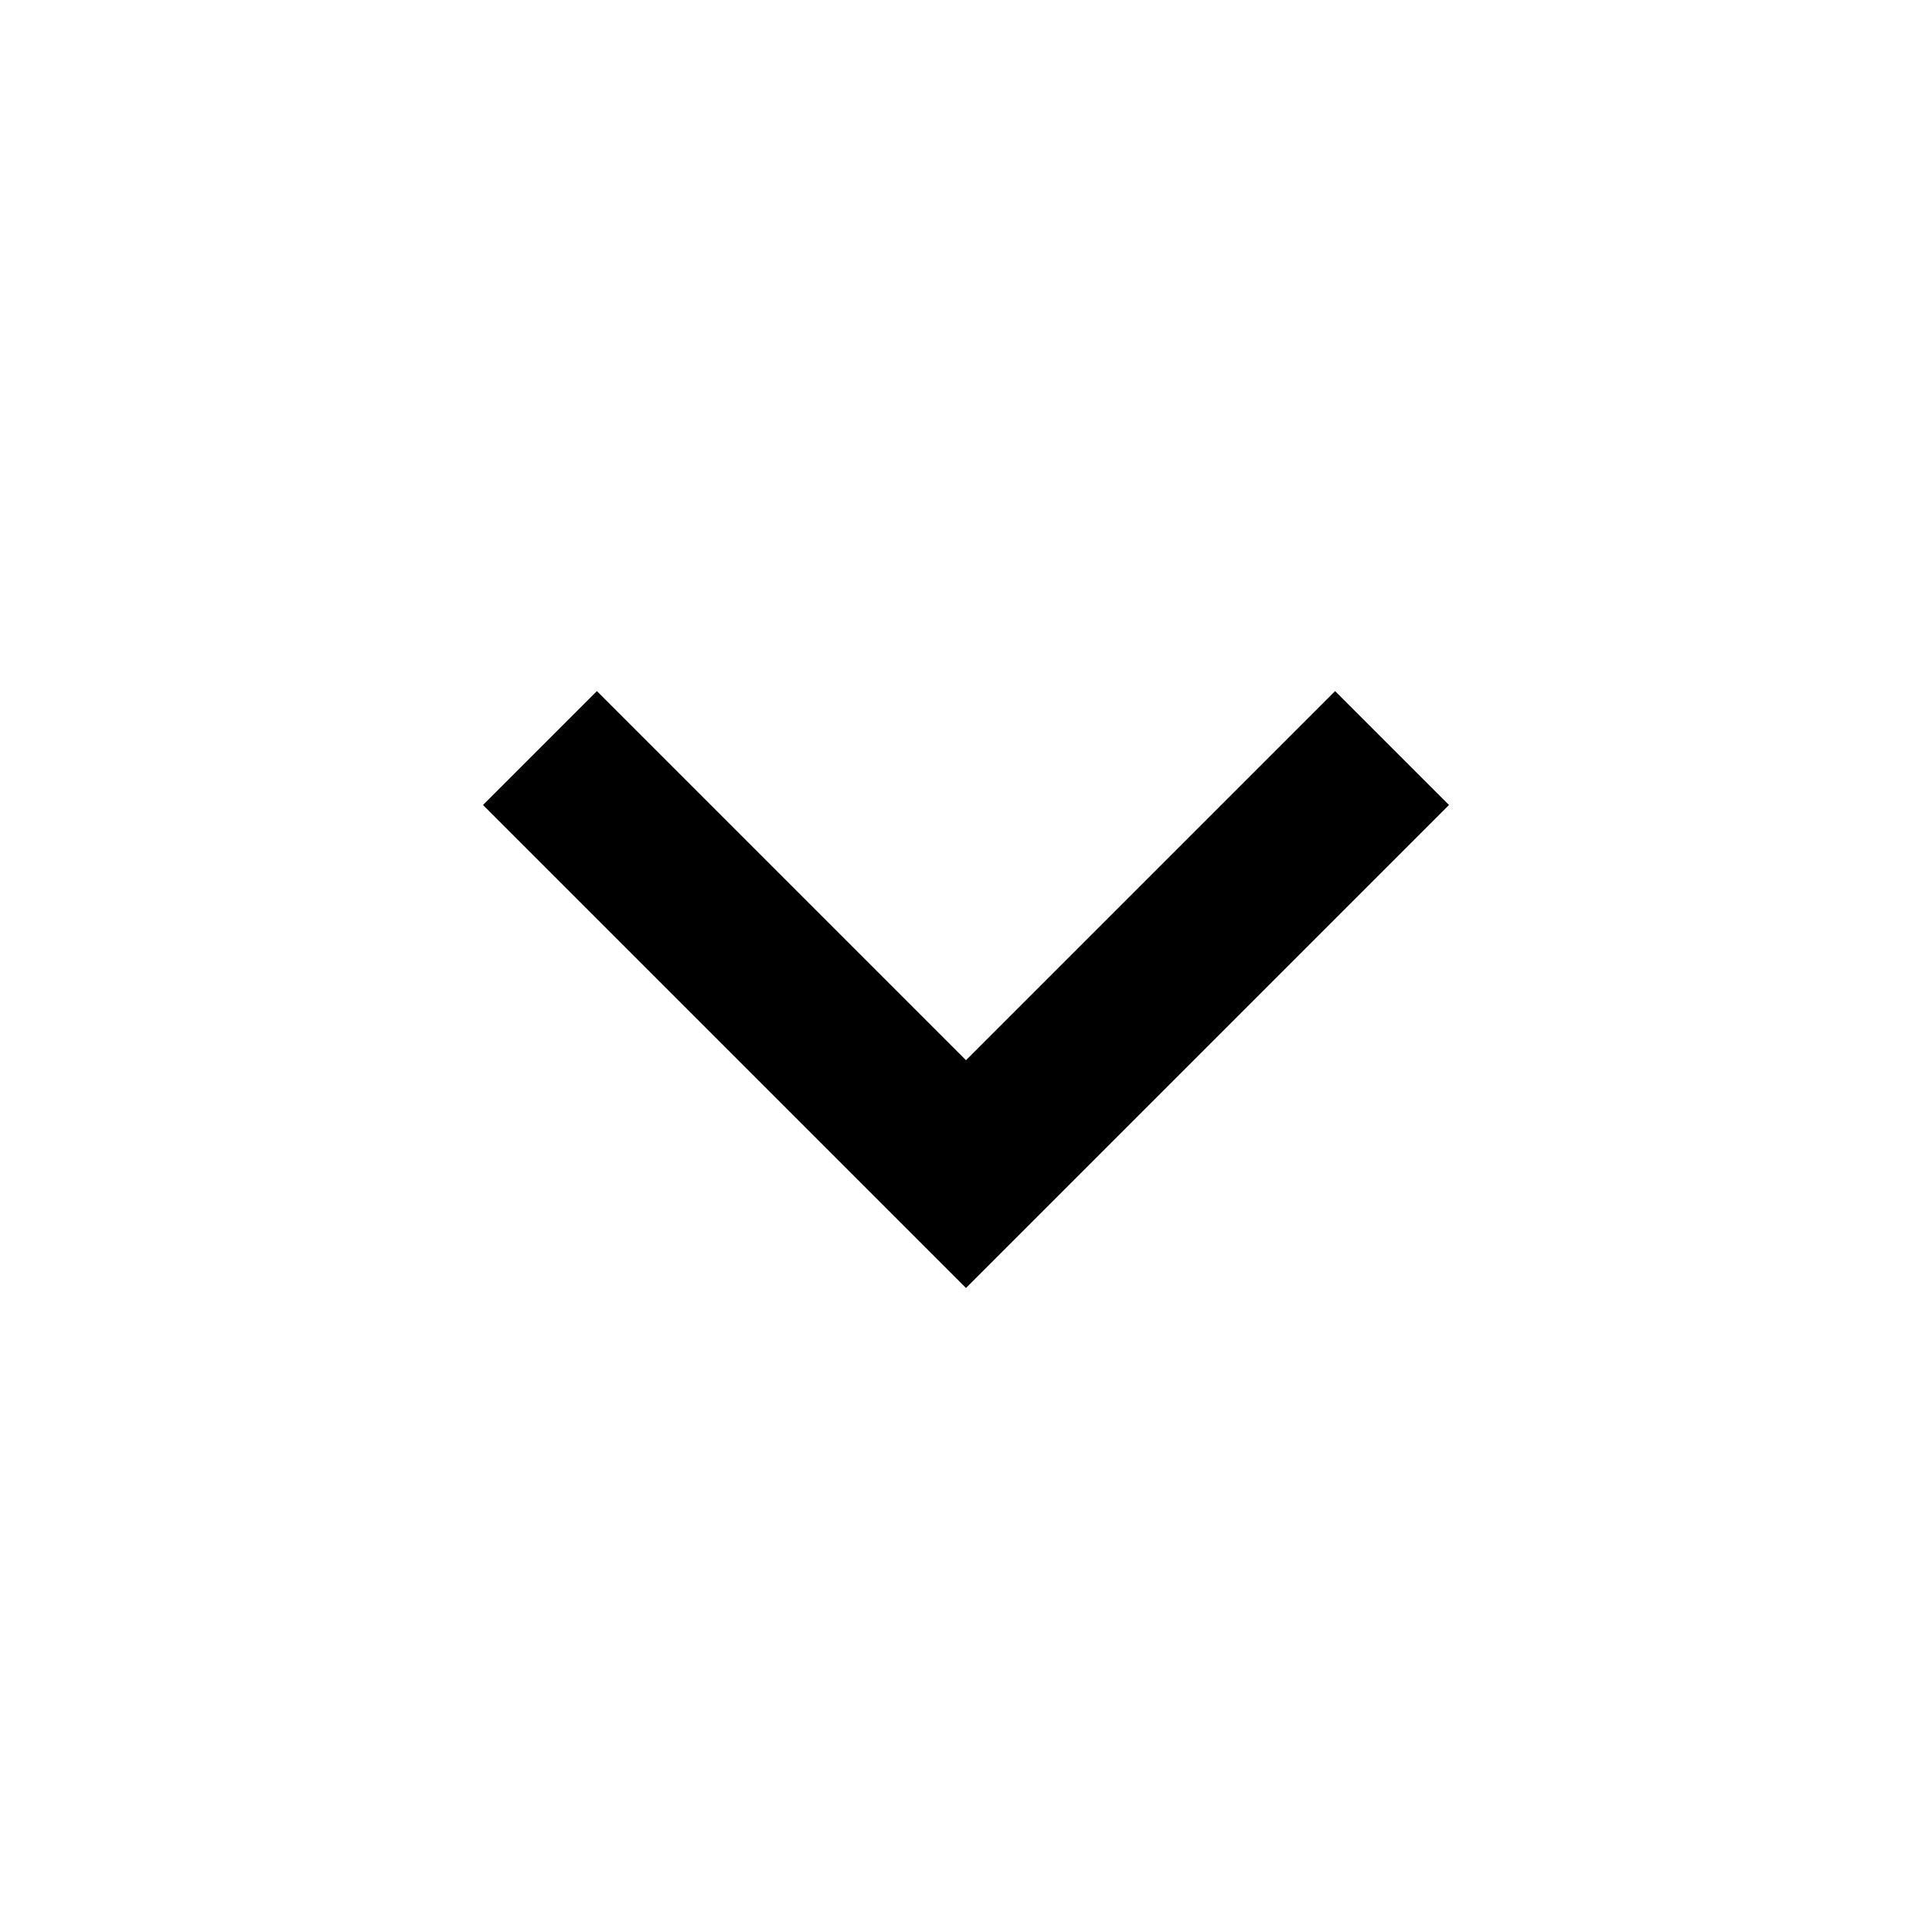
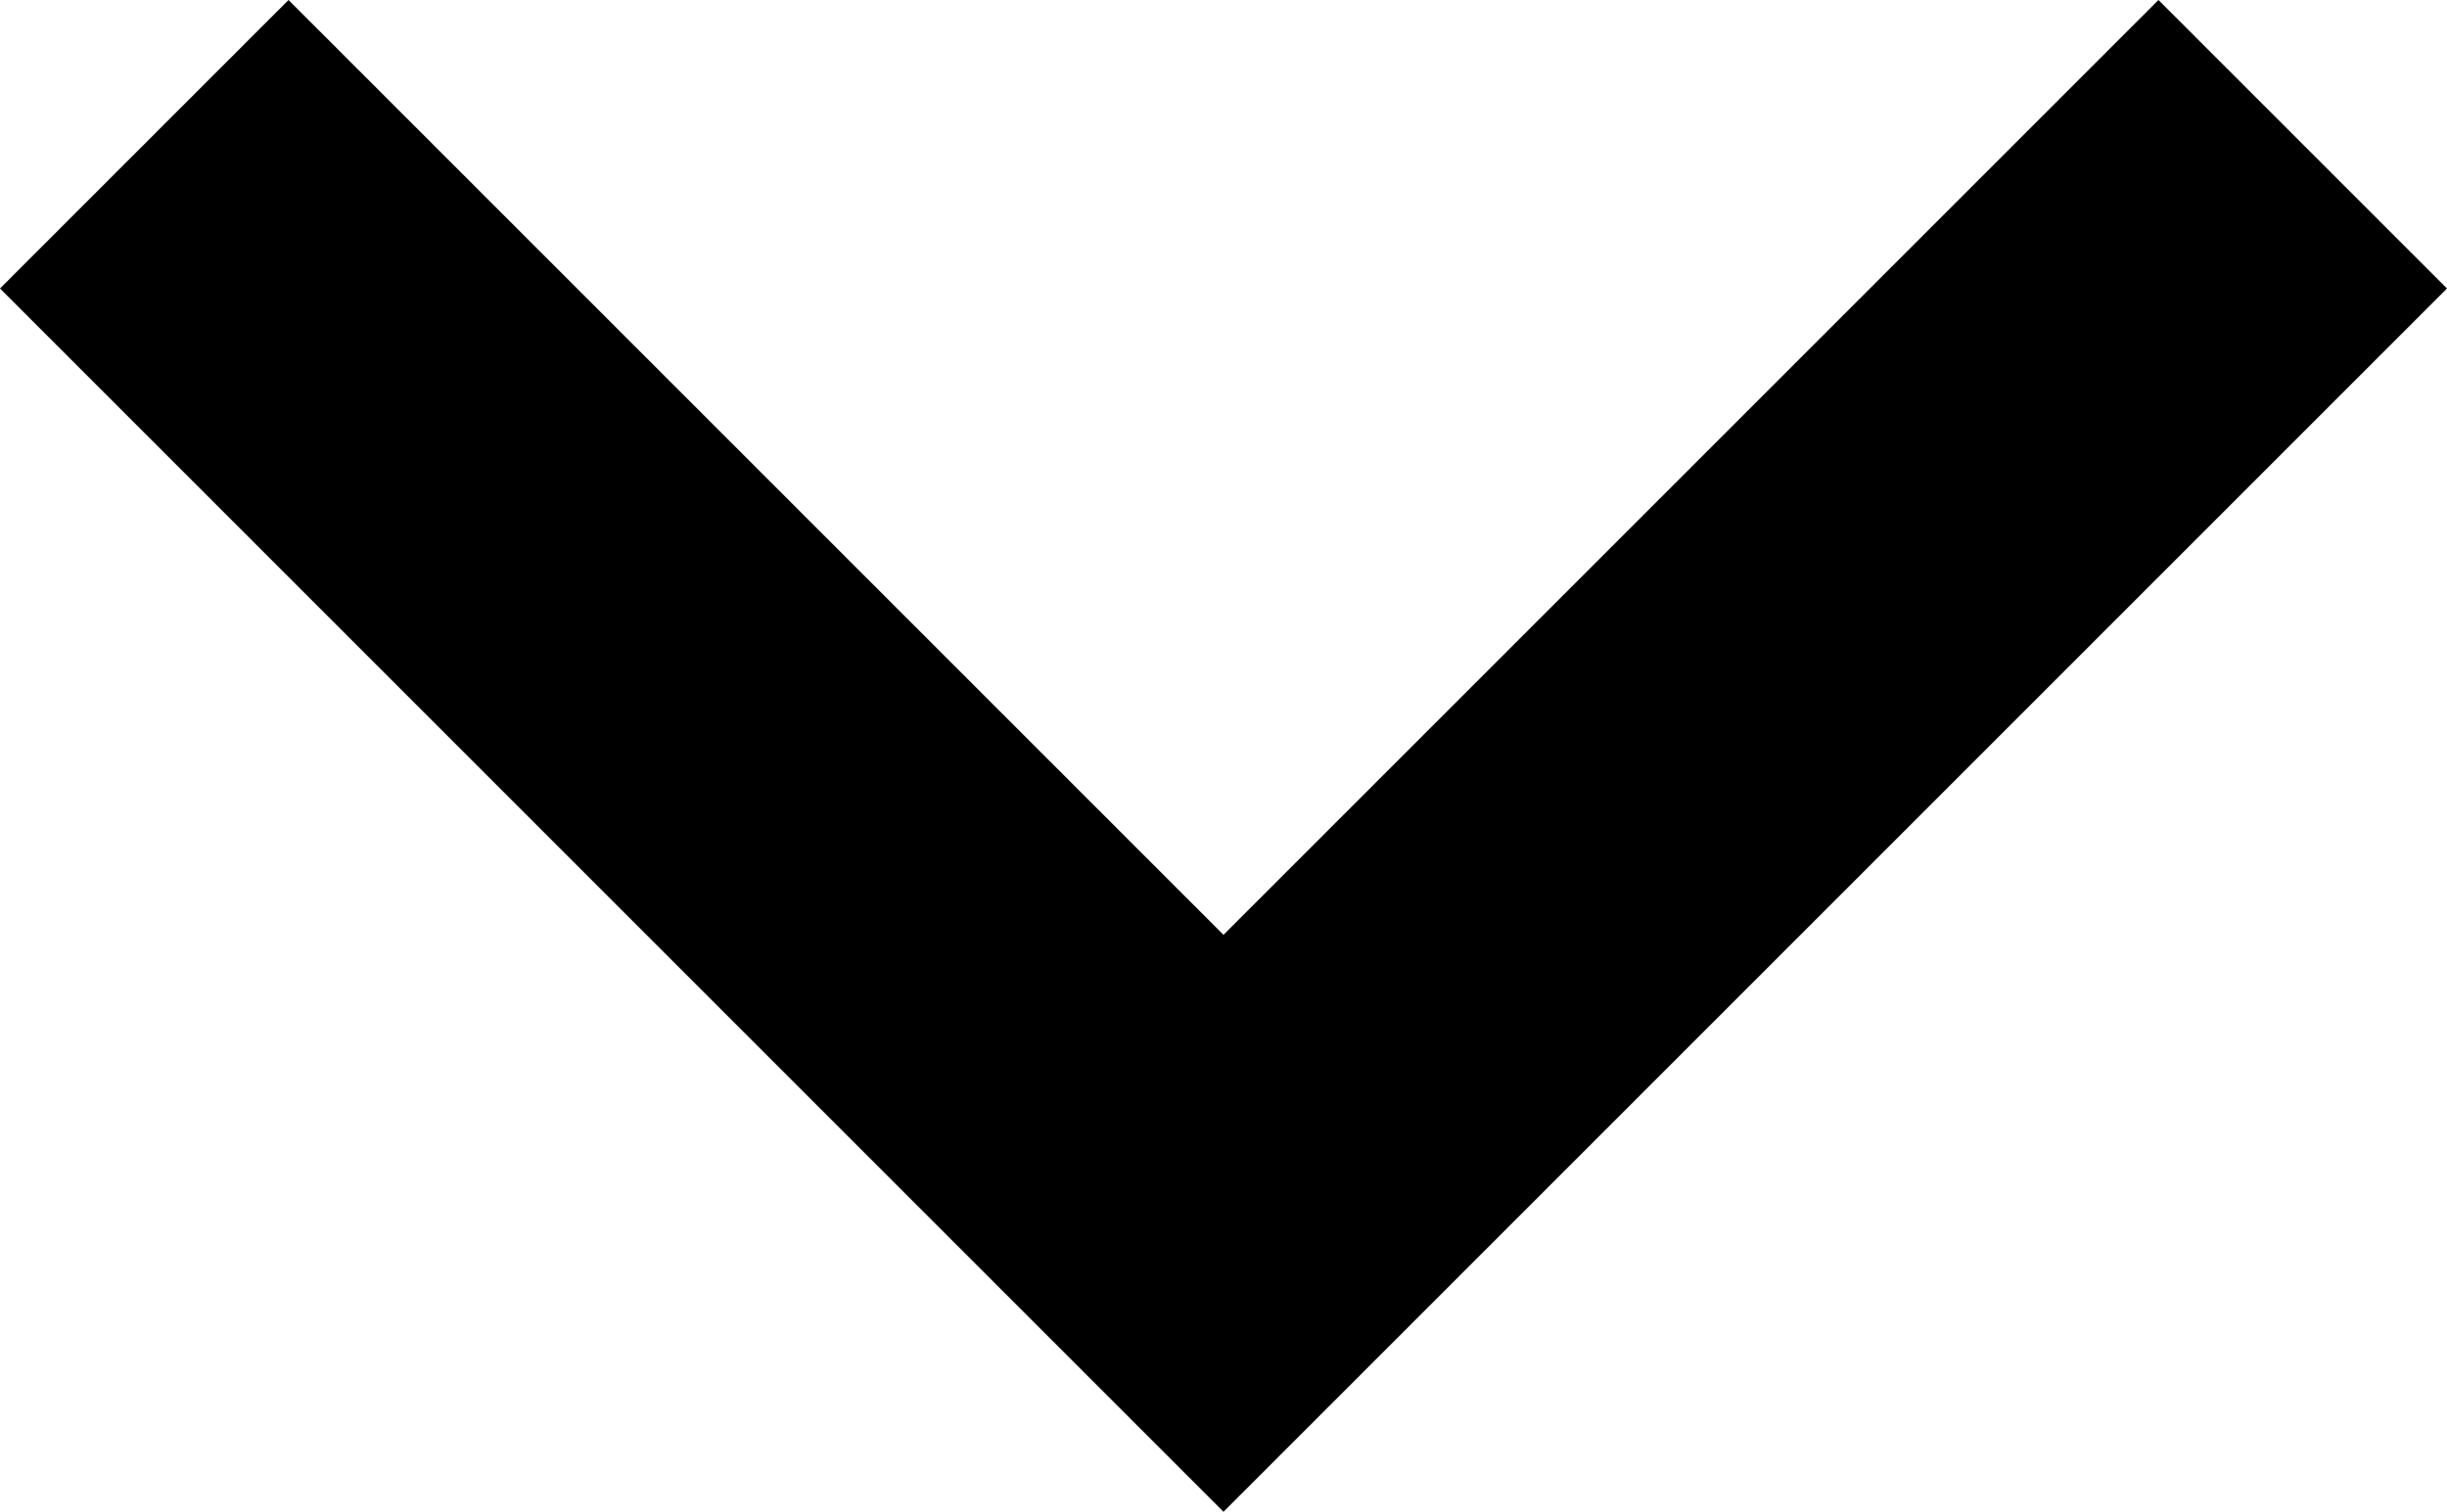
- <svg xmlns="http://www.w3.org/2000/svg" id="Layer_1" data-name="Layer 1" viewBox="0 0 48 48">
-   <defs>
-     <style>.cls-1{fill:none;}</style>
-   </defs>
-   <path d="M33.17,17.17,24,26.34l-9.17-9.17L12,20,24,32,36,20Z" />
-   <path class="cls-1" d="M0,0H48V48H0Z" />
+ <svg xmlns="http://www.w3.org/2000/svg" id="Layer_1" data-name="Layer 1" viewBox="0 0 24 14.83">
+   <path d="M33.17,17.17,24,26.34l-9.17-9.17L12,20,24,32,36,20Z" transform="translate(-12 -17.17)" />
</svg>
